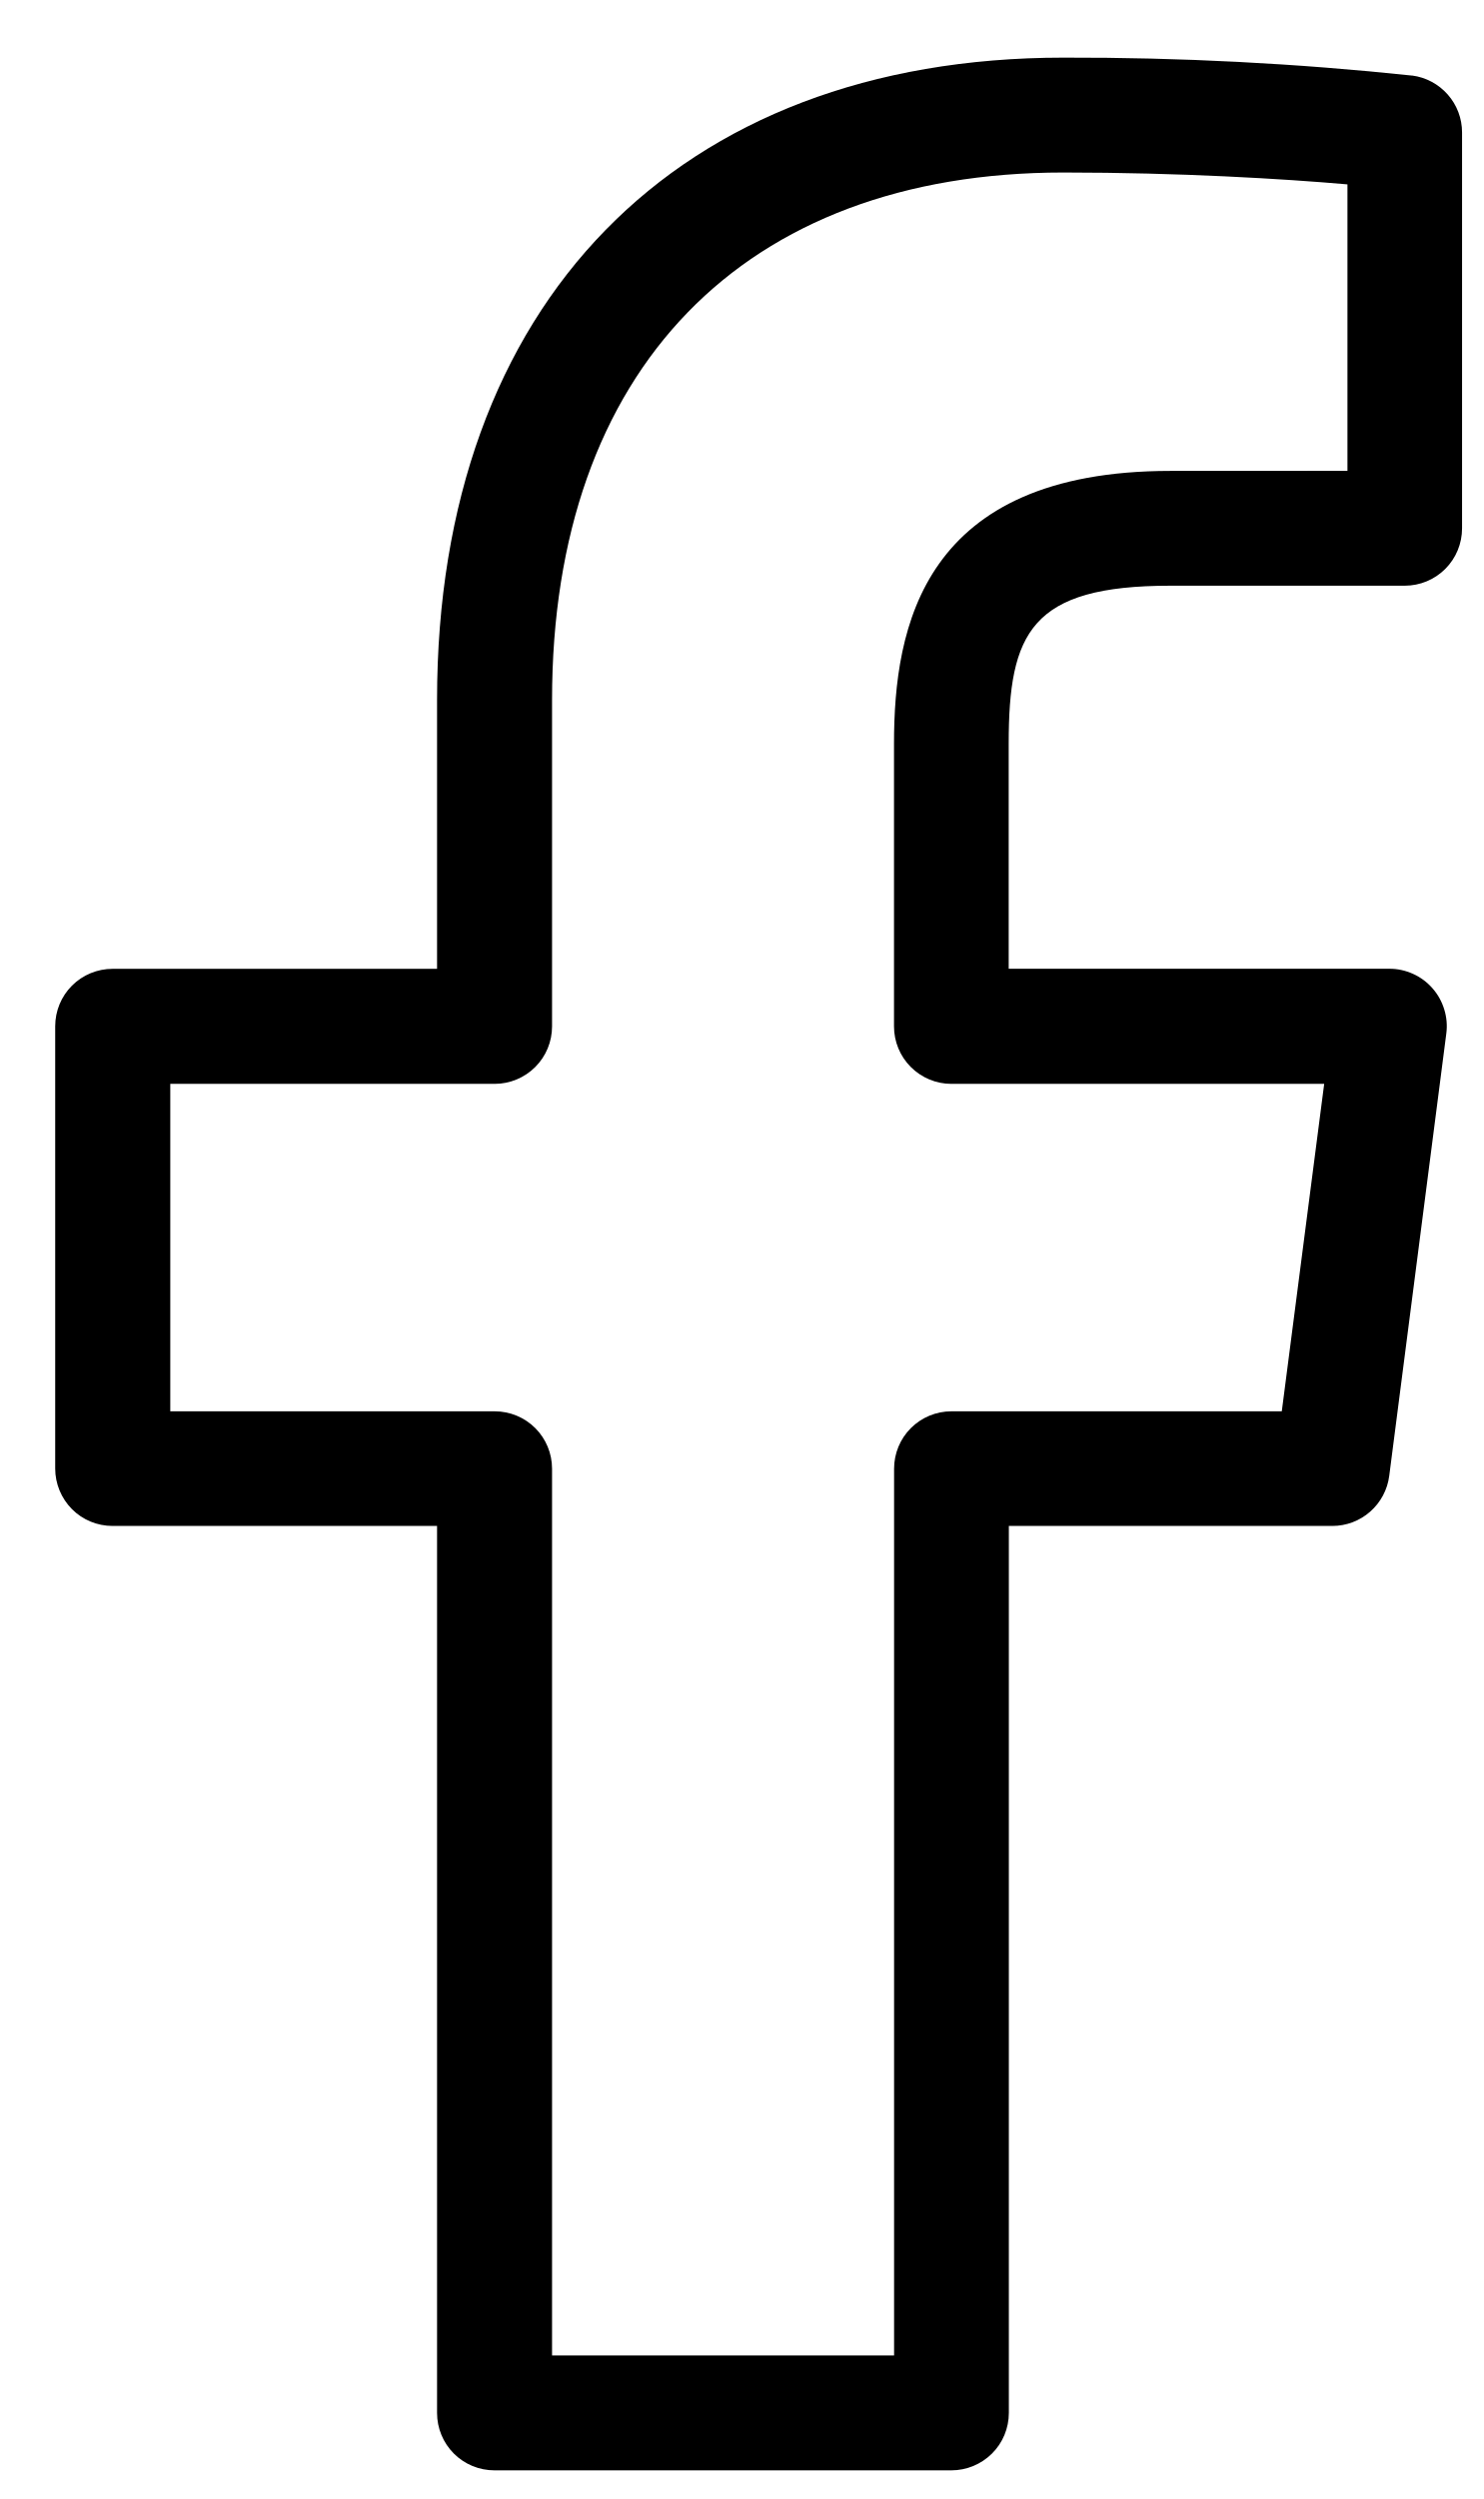
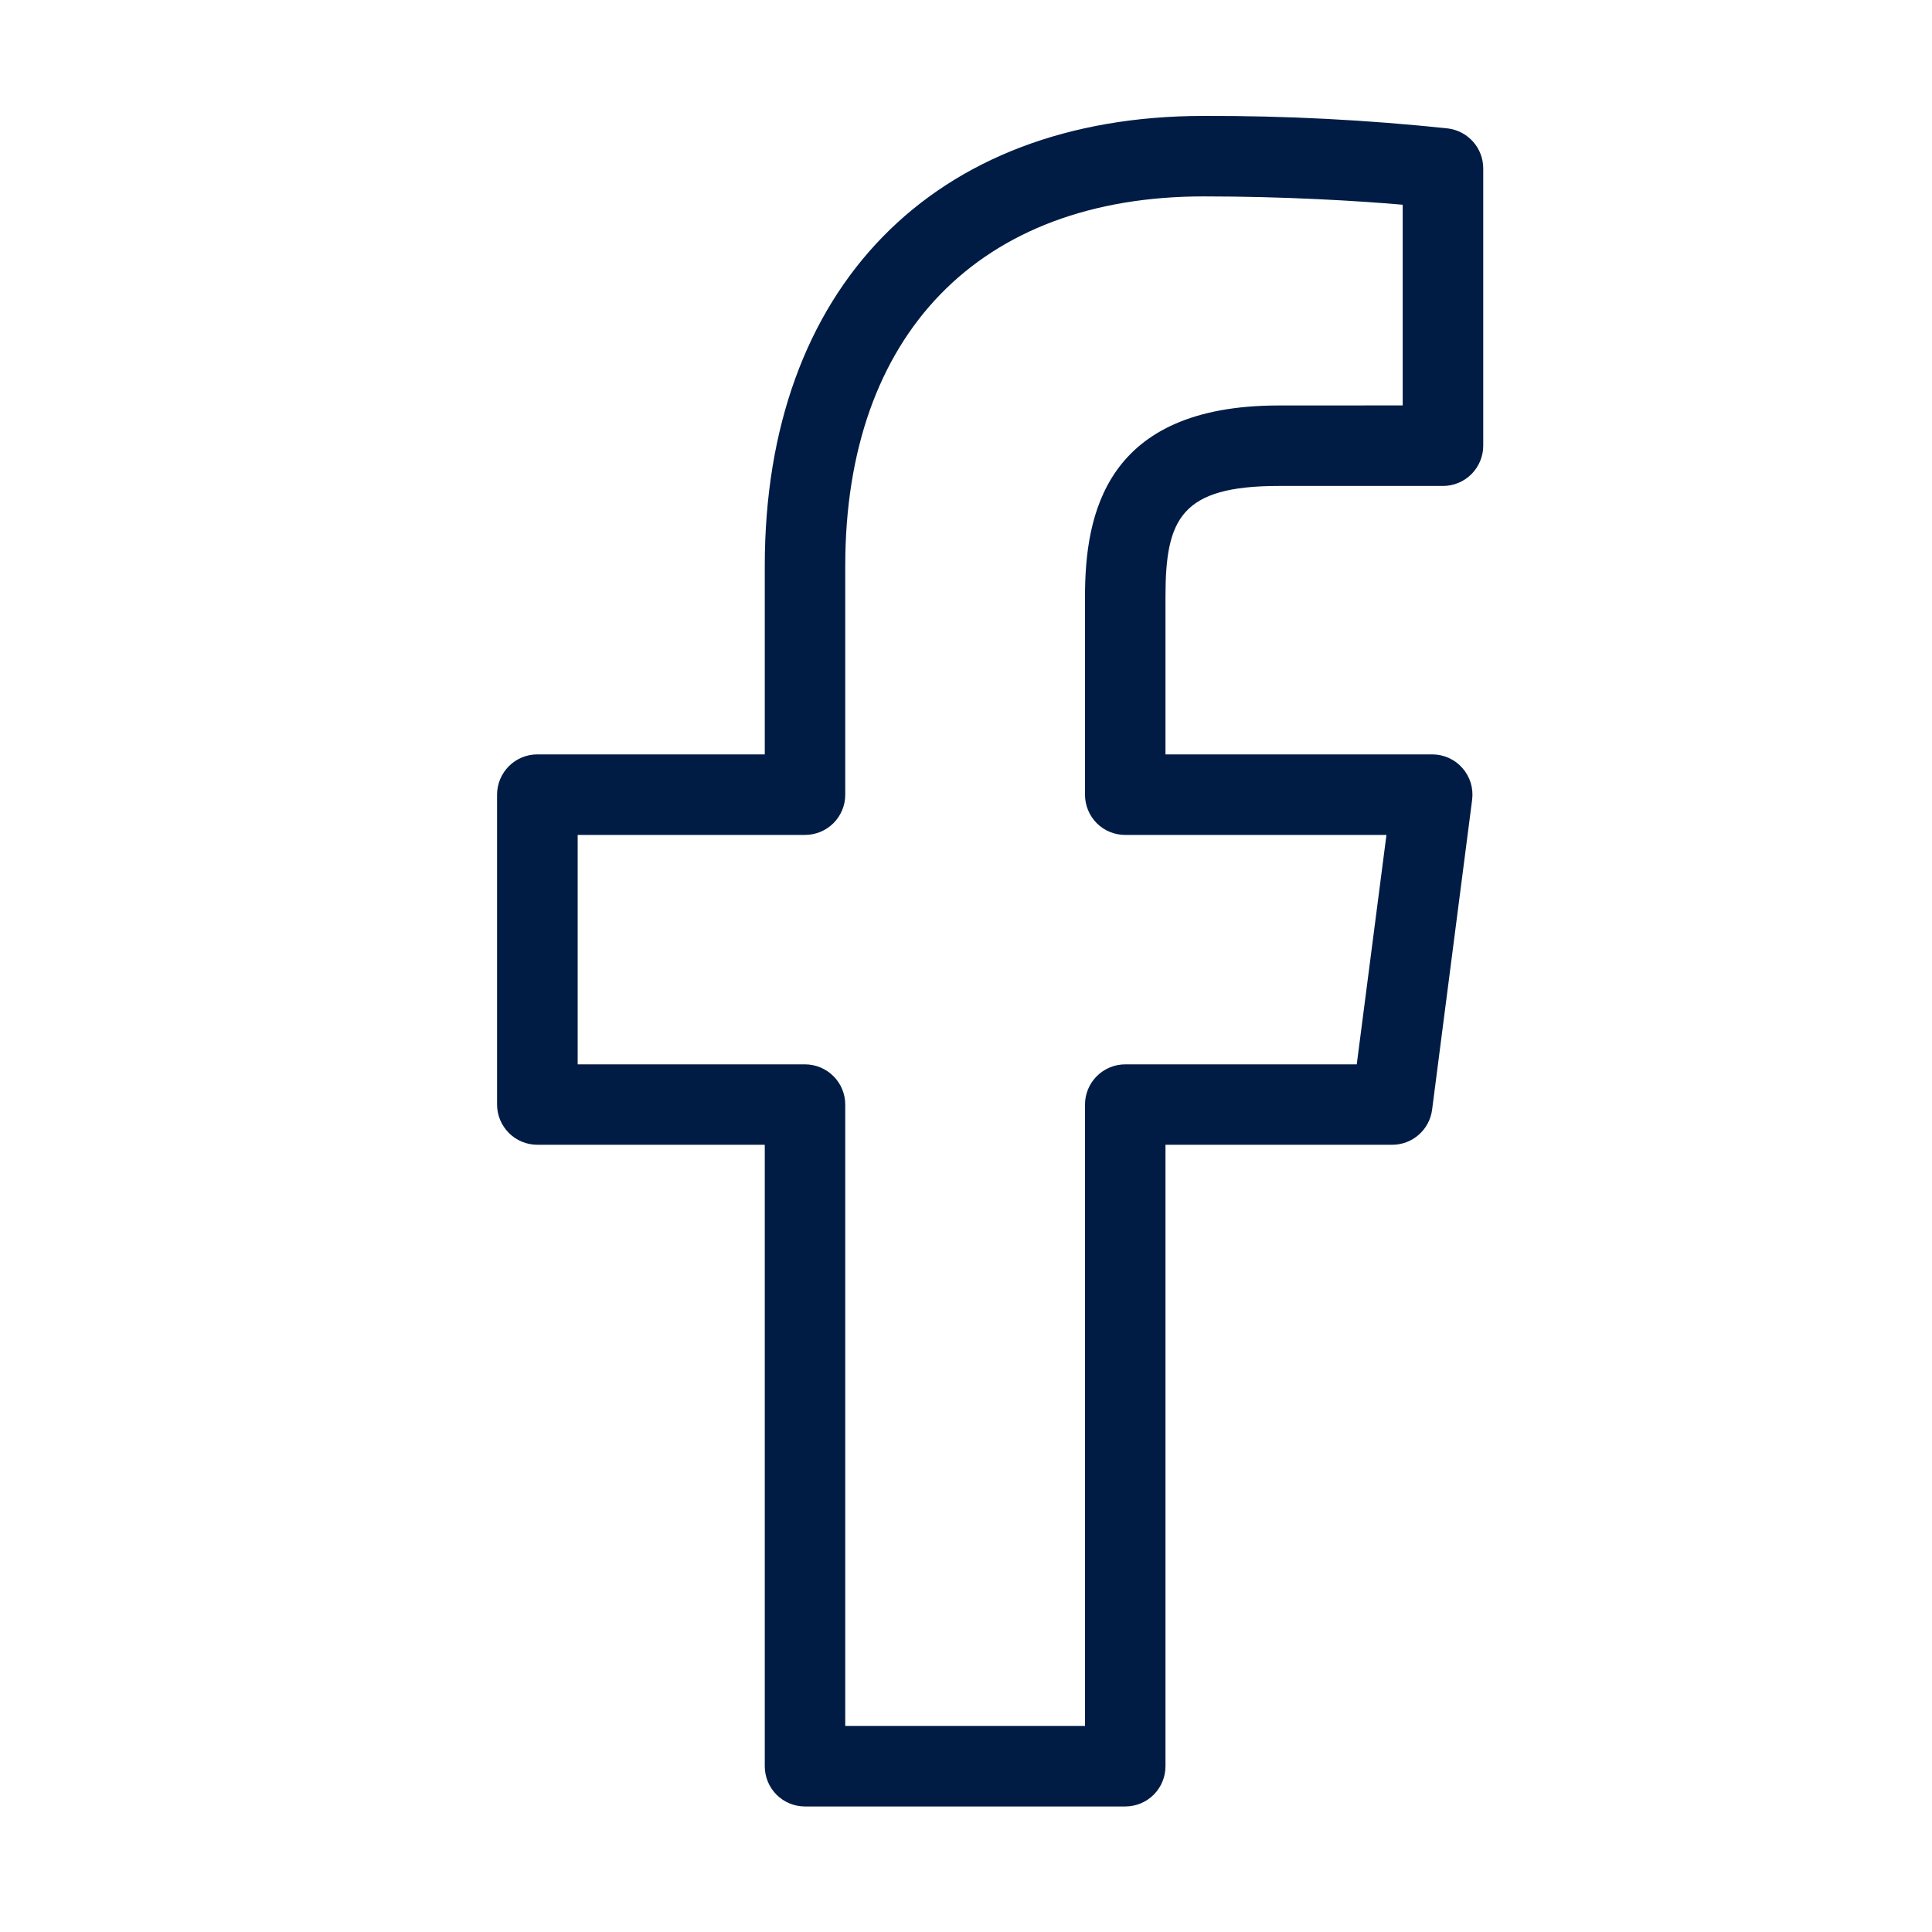
- <svg xmlns="http://www.w3.org/2000/svg" version="1.1" width="19" height="32" viewBox="0 0 19 32">
-   <path d="M18.089 0.968c-1.484-0.157-2.976-0.234-4.468-0.23-4.948 0-8.023 3.151-8.023 8.224v3.444h-4.156c-0.195 0-0.382 0.077-0.52 0.215s-0.215 0.325-0.215 0.52v5.664c0 0.195 0.078 0.382 0.215 0.52s0.325 0.215 0.52 0.215h4.156v11.358c0 0.195 0.077 0.382 0.215 0.52s0.325 0.215 0.52 0.215h5.853c0.195 0 0.382-0.078 0.52-0.215s0.216-0.325 0.216-0.52v-11.358h4.143c0.179 0 0.351-0.065 0.485-0.183s0.221-0.28 0.244-0.457l0.731-5.664c0.014-0.104 0.005-0.209-0.026-0.31s-0.082-0.193-0.151-0.271c-0.069-0.079-0.154-0.142-0.25-0.185s-0.199-0.066-0.304-0.065h-4.874v-2.882c0-1.427 0.287-2.023 2.072-2.023h3c0.195 0 0.382-0.077 0.52-0.215s0.215-0.325 0.215-0.52v-5.069c0-0.179-0.065-0.351-0.183-0.485s-0.28-0.221-0.457-0.244zM17.258 6.029l-2.266 0.001c-3.174 0-3.541 1.995-3.541 3.494v3.619c0 0.195 0.077 0.382 0.215 0.52s0.324 0.216 0.519 0.216h4.776l-0.543 4.193h-4.231c-0.195 0-0.382 0.077-0.52 0.215s-0.215 0.325-0.215 0.52v11.355h-4.381v-11.355c0-0.195-0.077-0.382-0.215-0.52s-0.325-0.215-0.52-0.215h-4.155v-4.193h4.155c0.195 0 0.382-0.078 0.52-0.216s0.215-0.325 0.215-0.52v-4.181c0-4.228 2.45-6.753 6.551-6.753 1.485 0 2.825 0.081 3.637 0.152v3.668z" />
+ <svg xmlns="http://www.w3.org/2000/svg" width="32" height="32" viewBox="0 0 32 32" fill="none">
+   <path d="M23.987 2.128C22.642 1.985 21.29 1.916 19.937 1.92C15.453 1.92 12.667 4.776 12.667 9.373V12.495H8.9C8.723 12.495 8.554 12.565 8.429 12.69C8.304 12.815 8.233 12.985 8.233 13.161V18.295C8.233 18.471 8.304 18.641 8.429 18.766C8.554 18.891 8.723 18.961 8.9 18.961H12.667V29.255C12.667 29.431 12.737 29.601 12.862 29.726C12.987 29.851 13.156 29.921 13.333 29.921H18.637C18.814 29.921 18.984 29.851 19.109 29.726C19.234 29.601 19.304 29.431 19.304 29.255V18.961H23.059C23.221 18.961 23.377 18.903 23.498 18.796C23.62 18.689 23.699 18.542 23.72 18.381L24.383 13.248C24.395 13.154 24.387 13.058 24.36 12.967C24.332 12.877 24.285 12.793 24.223 12.722C24.16 12.65 24.083 12.593 23.996 12.554C23.91 12.515 23.816 12.495 23.721 12.495H19.304V9.883C19.304 8.589 19.564 8.049 21.181 8.049H23.9C24.077 8.049 24.246 7.979 24.371 7.854C24.496 7.729 24.567 7.559 24.567 7.383V2.789C24.567 2.627 24.508 2.471 24.401 2.349C24.294 2.228 24.147 2.149 23.987 2.128ZM23.233 6.715L21.18 6.716C18.304 6.716 17.971 8.524 17.971 9.883V13.163C17.971 13.339 18.041 13.509 18.165 13.634C18.29 13.759 18.459 13.829 18.636 13.829H22.964L22.472 17.629H18.637C18.46 17.629 18.291 17.7 18.166 17.825C18.041 17.95 17.971 18.119 17.971 18.296V28.587H14V18.296C14 18.119 13.93 17.95 13.805 17.825C13.68 17.7 13.51 17.629 13.333 17.629H9.568V13.829H13.333C13.51 13.829 13.68 13.759 13.805 13.634C13.93 13.509 14 13.339 14 13.163V9.373C14 5.541 16.22 3.253 19.937 3.253C21.283 3.253 22.497 3.327 23.233 3.391V6.715Z" fill="#011C44" />
</svg>
